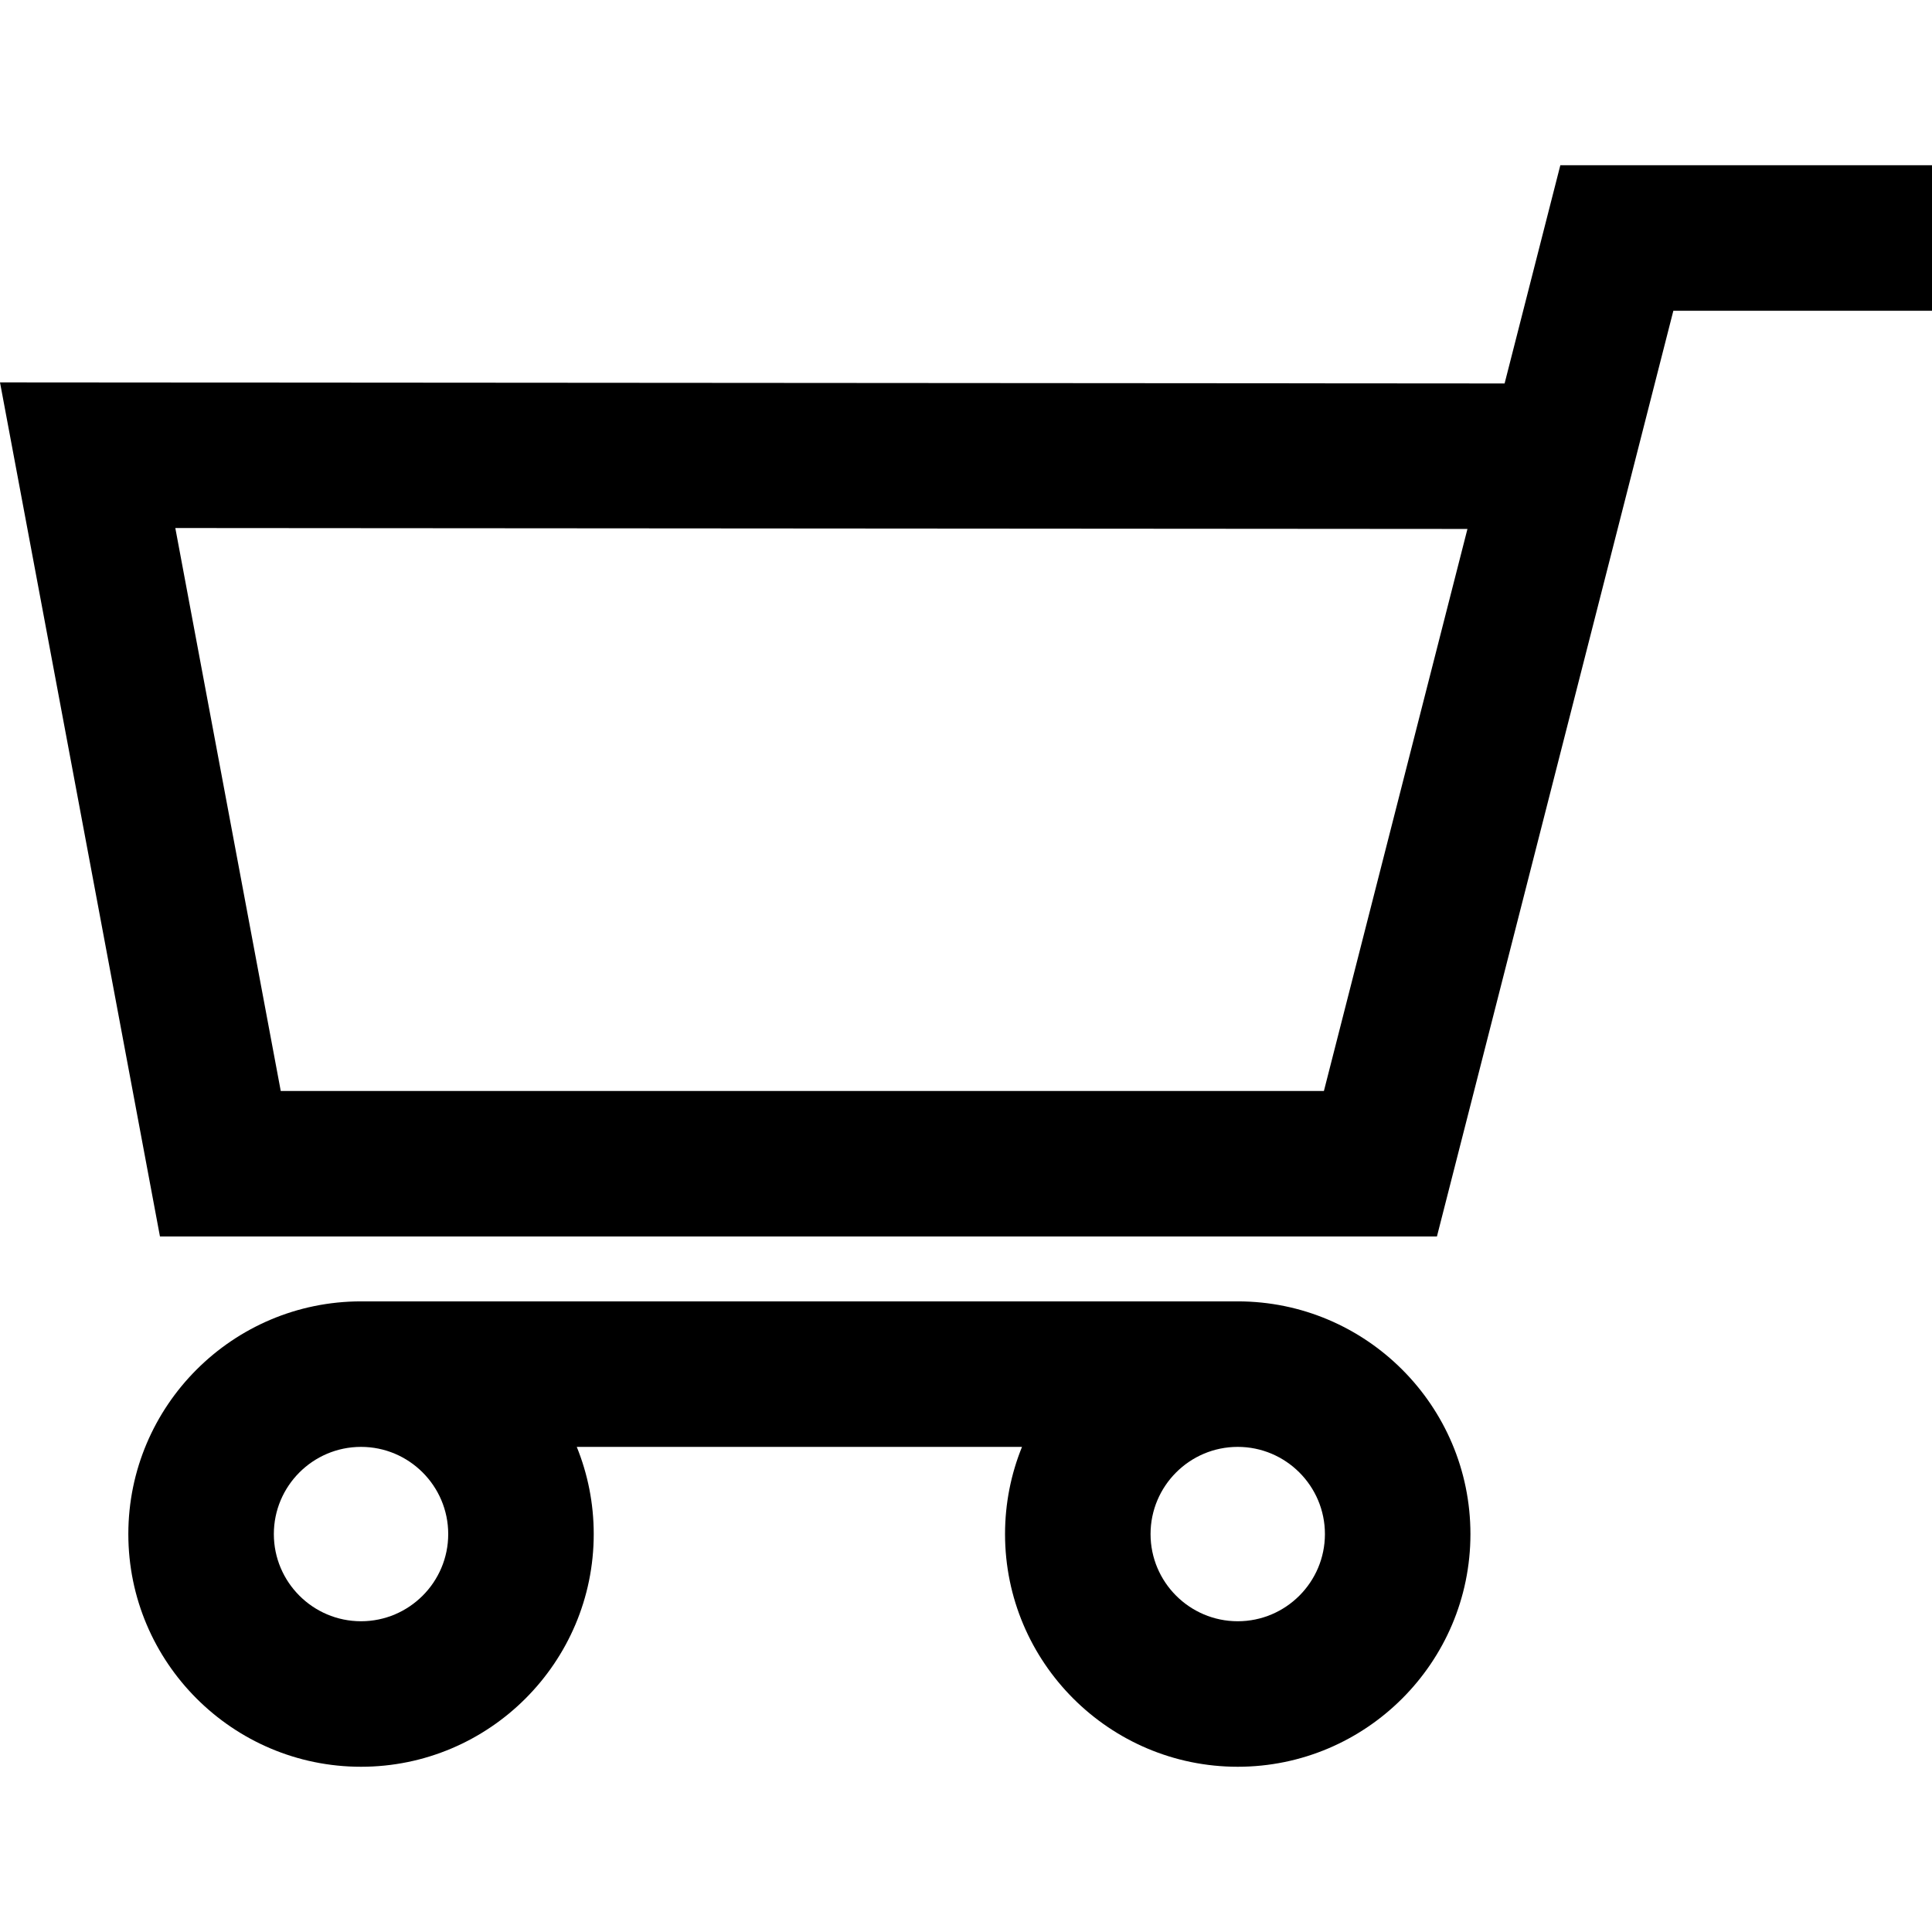
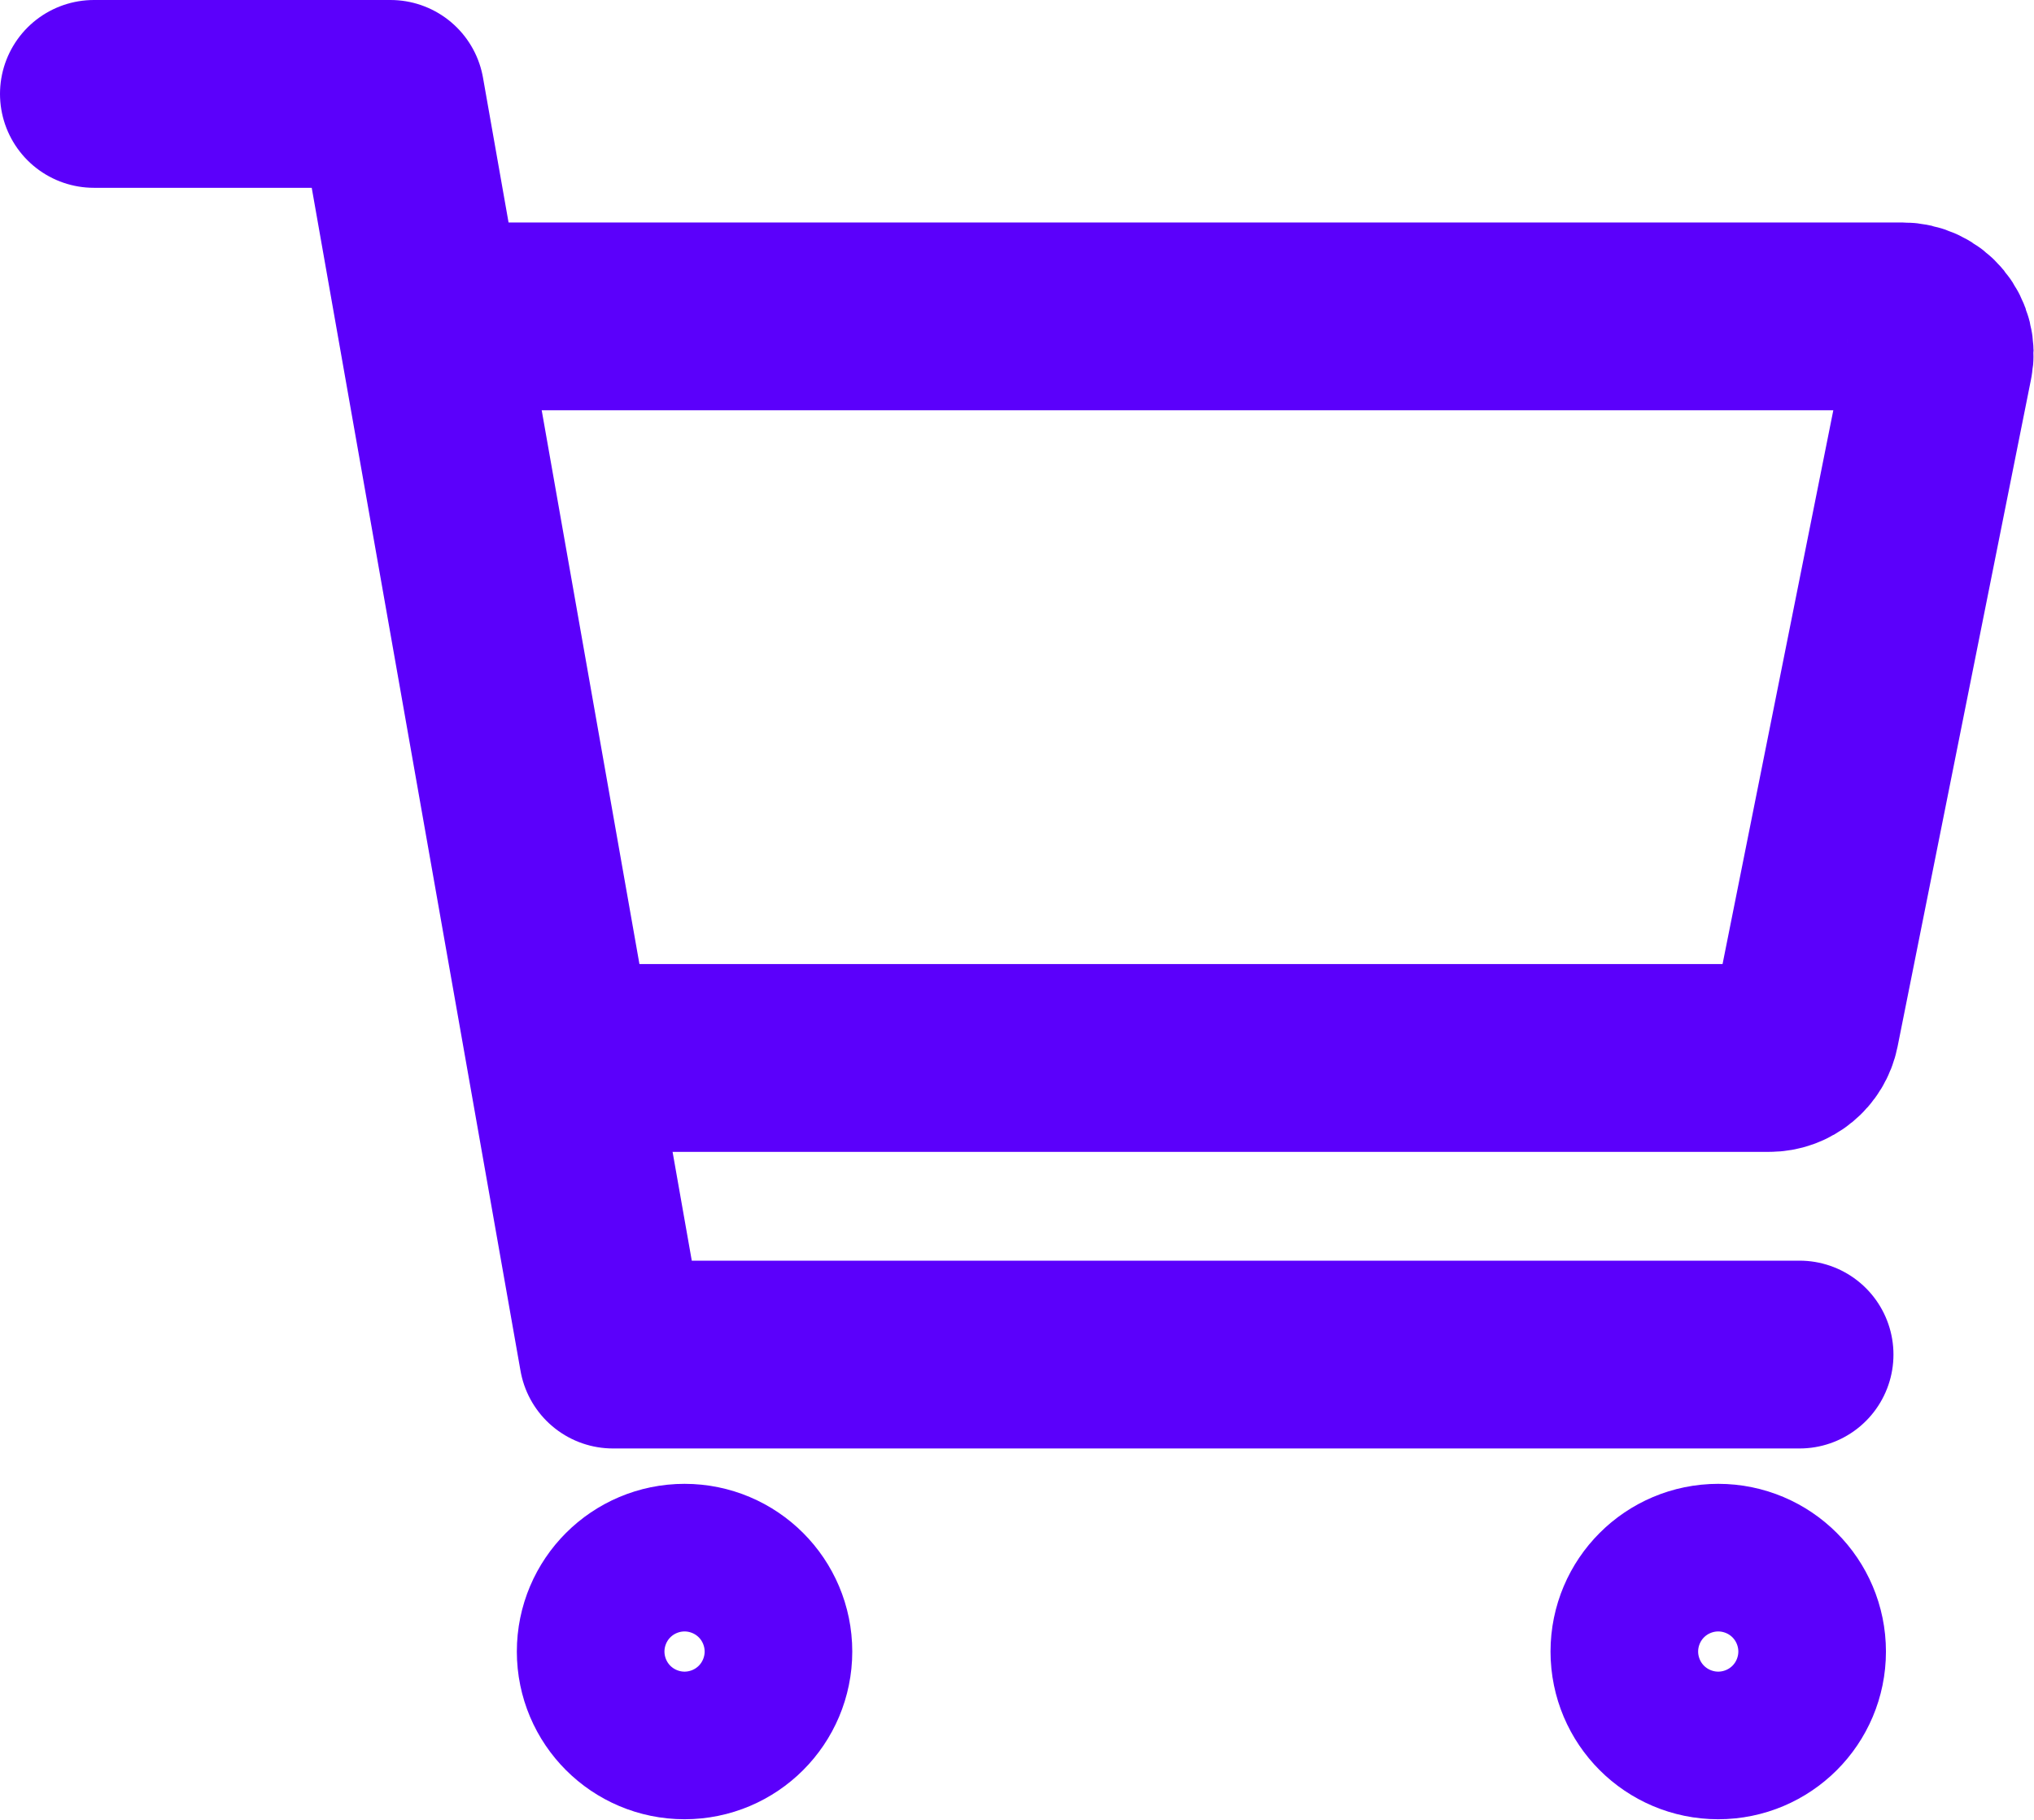
- <svg xmlns="http://www.w3.org/2000/svg" fill="#000000" version="1.1" id="Capa_1" width="800px" height="800px" viewBox="0 0 902.86 902.86" xml:space="preserve">
-   <g>
-     <g>
-       <path d="M671.504,577.829l110.485-432.609H902.86v-68H729.174L703.128,179.2L0,178.697l74.753,399.129h596.751V577.829z     M685.766,247.188l-67.077,262.64H131.199L81.928,246.756L685.766,247.188z" />
-       <path d="M578.418,825.641c59.961,0,108.743-48.783,108.743-108.744s-48.782-108.742-108.743-108.742H168.717    c-59.961,0-108.744,48.781-108.744,108.742s48.782,108.744,108.744,108.744c59.962,0,108.743-48.783,108.743-108.744    c0-14.4-2.821-28.152-7.927-40.742h208.069c-5.107,12.59-7.928,26.342-7.928,40.742    C469.675,776.858,518.457,825.641,578.418,825.641z M209.46,716.897c0,22.467-18.277,40.744-40.743,40.744    c-22.466,0-40.744-18.277-40.744-40.744c0-22.465,18.277-40.742,40.744-40.742C191.183,676.155,209.46,694.432,209.46,716.897z     M619.162,716.897c0,22.467-18.277,40.744-40.743,40.744s-40.743-18.277-40.743-40.744c0-22.465,18.277-40.742,40.743-40.742    S619.162,694.432,619.162,716.897z" />
-     </g>
+ <svg xmlns="http://www.w3.org/2000/svg" width="32.491" height="29.061" viewBox="0 0 32.491 29.061">
+   <g id="cart-outline" transform="translate(1.5 1.5)">
+     <circle id="Elipse_1" data-name="Elipse 1" cx="1.179" cy="1.179" r="1.179" transform="translate(8.256 23.703)" fill="rgba(38,100,104,0)" stroke="#5b00fb" stroke-linecap="round" stroke-linejoin="round" stroke-width="3" />
+     <circle id="Elipse_2" data-name="Elipse 2" cx="1.179" cy="1.179" r="1.179" transform="translate(24.768 23.703)" fill="rgba(38,100,104,0)" stroke="#5b00fb" stroke-linecap="round" stroke-linejoin="round" stroke-width="3" />
+     <path id="Trazado_2" data-name="Trazado 2" d="M48,80h4.738l3.554,20.138H75.246" transform="translate(-48 -80)" fill="rgba(38,100,104,0)" stroke="#5b00fb" stroke-linecap="round" stroke-linejoin="round" stroke-width="3" />
+     <path id="Trazado_3" data-name="Trazado 3" d="M130.369,139.846h18.468a.592.592,0,0,0,.581-.476l2.132-10.661a.592.592,0,0,0-.581-.709H128" transform="translate(-122.077 -124.446)" fill="rgba(38,100,104,0)" stroke="#5b00fb" stroke-linecap="round" stroke-linejoin="round" stroke-width="3" />
  </g>
</svg>
